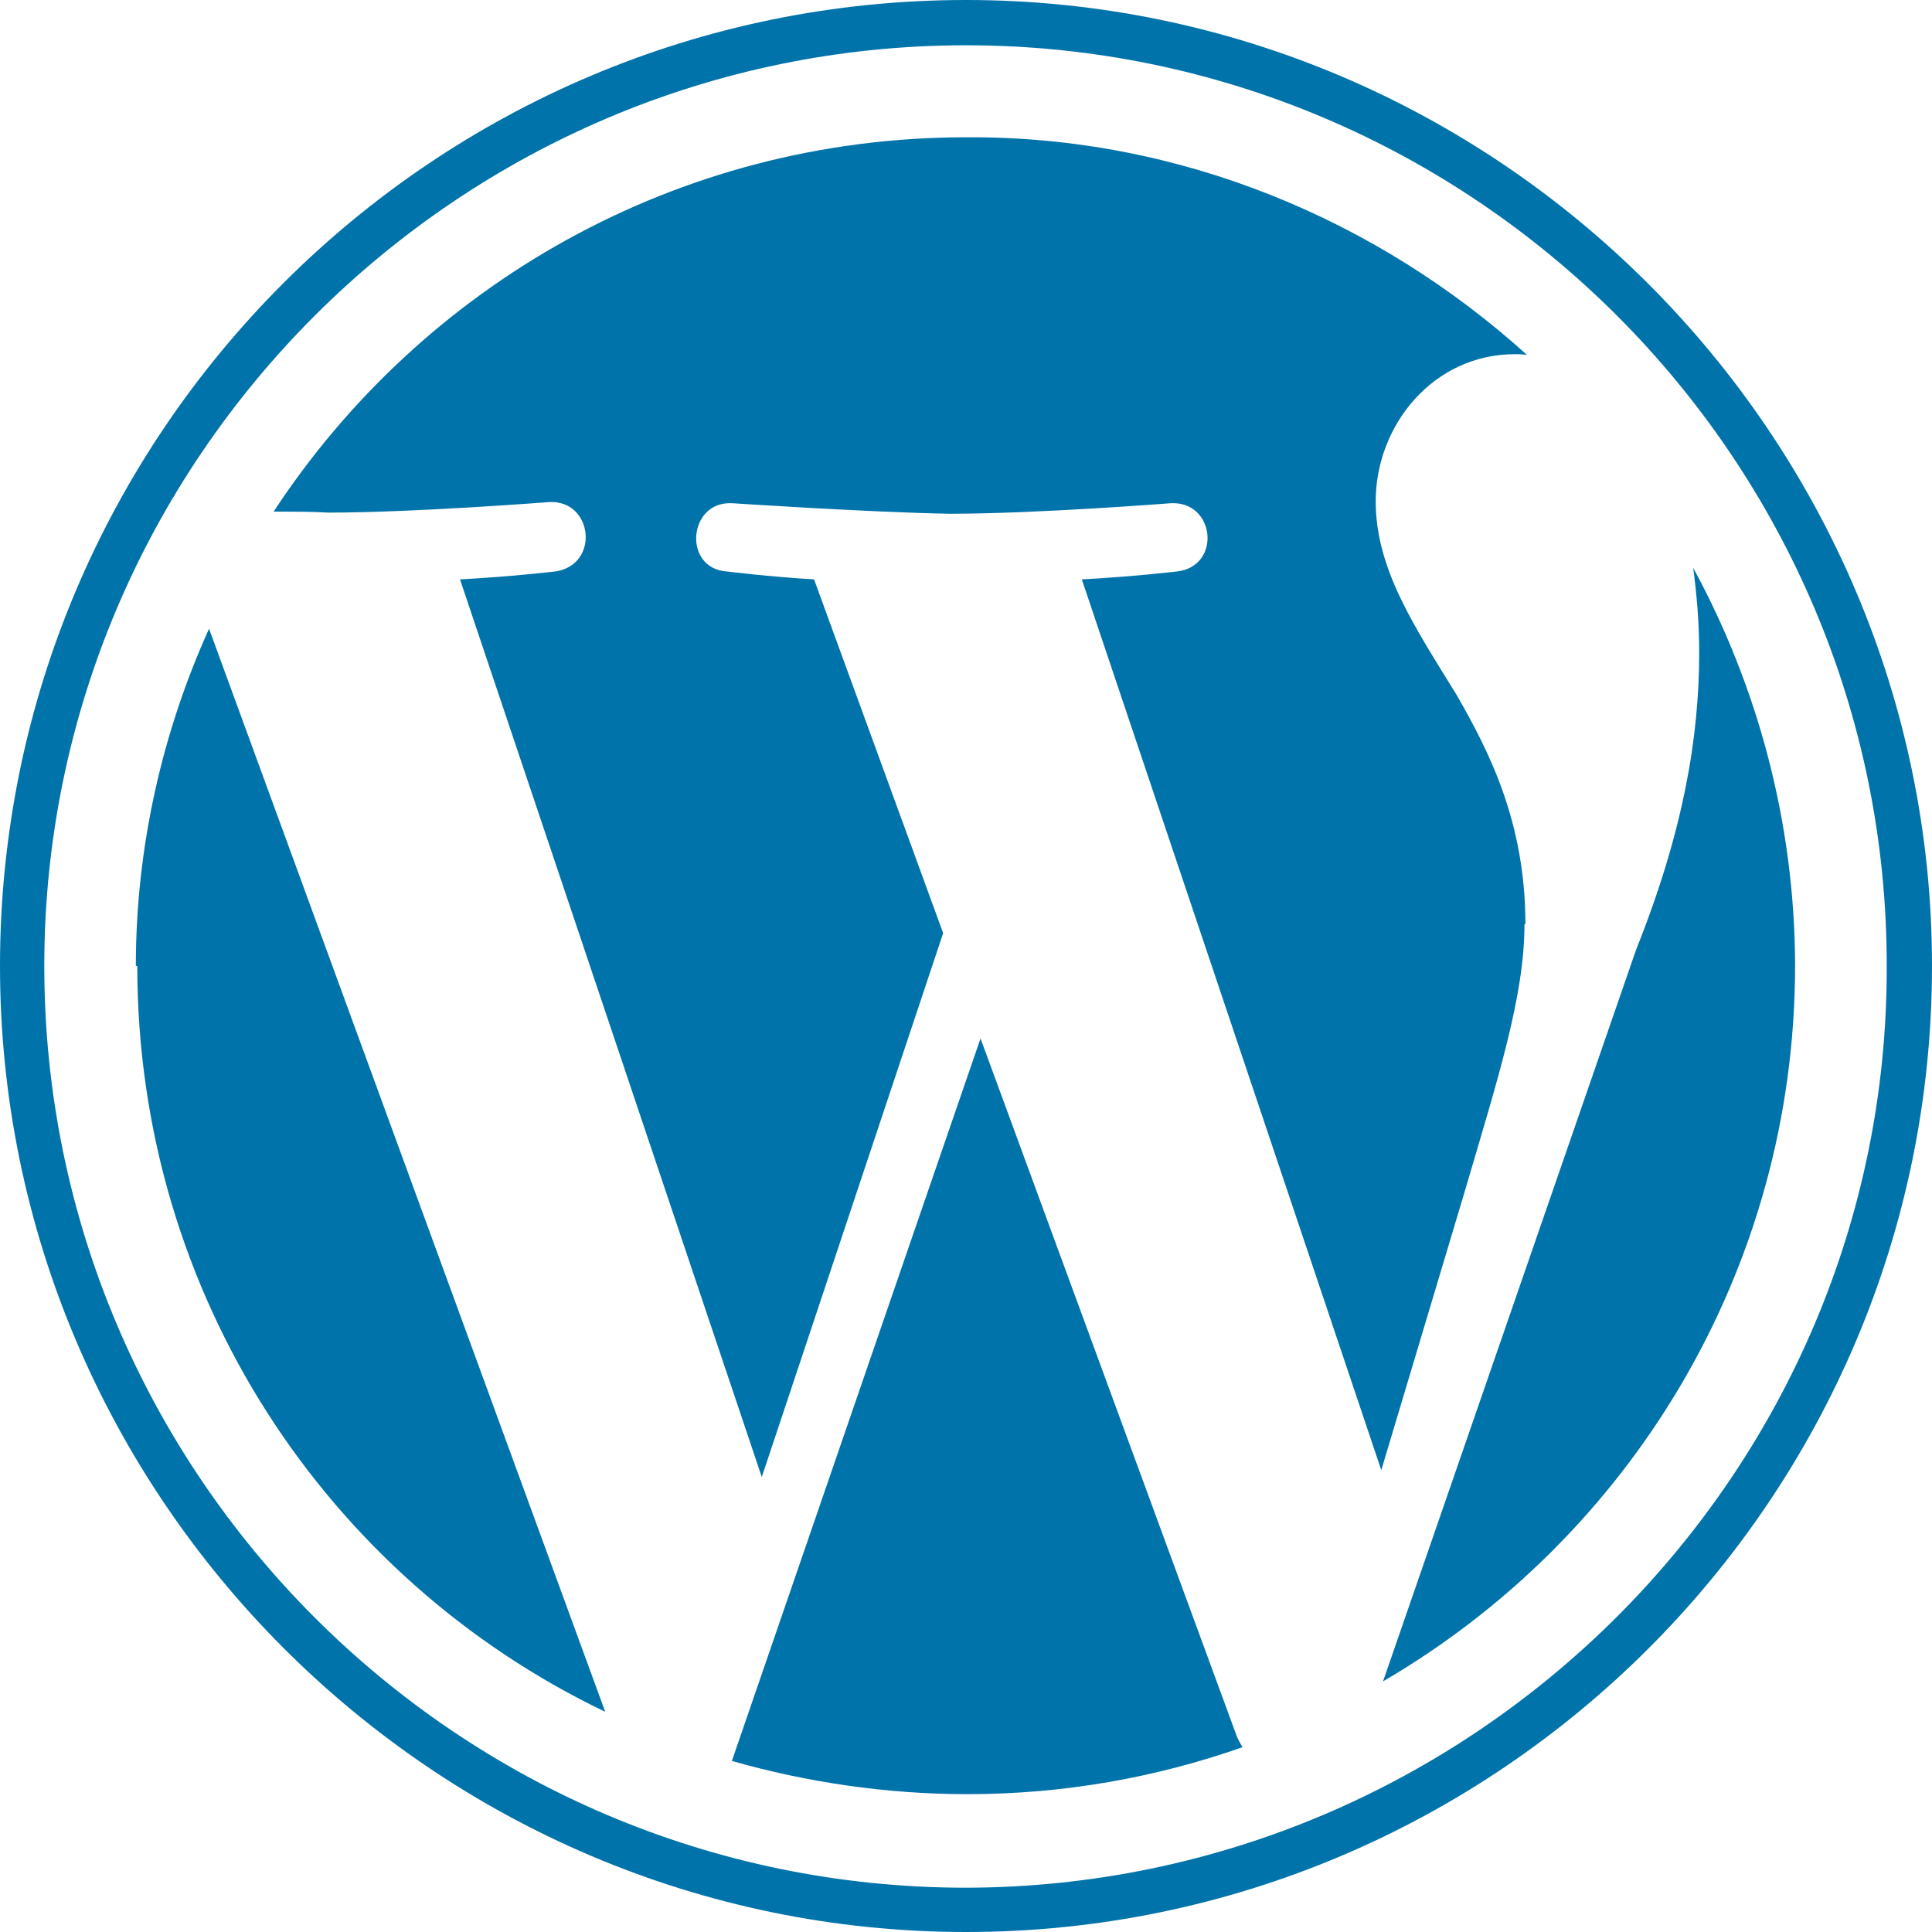
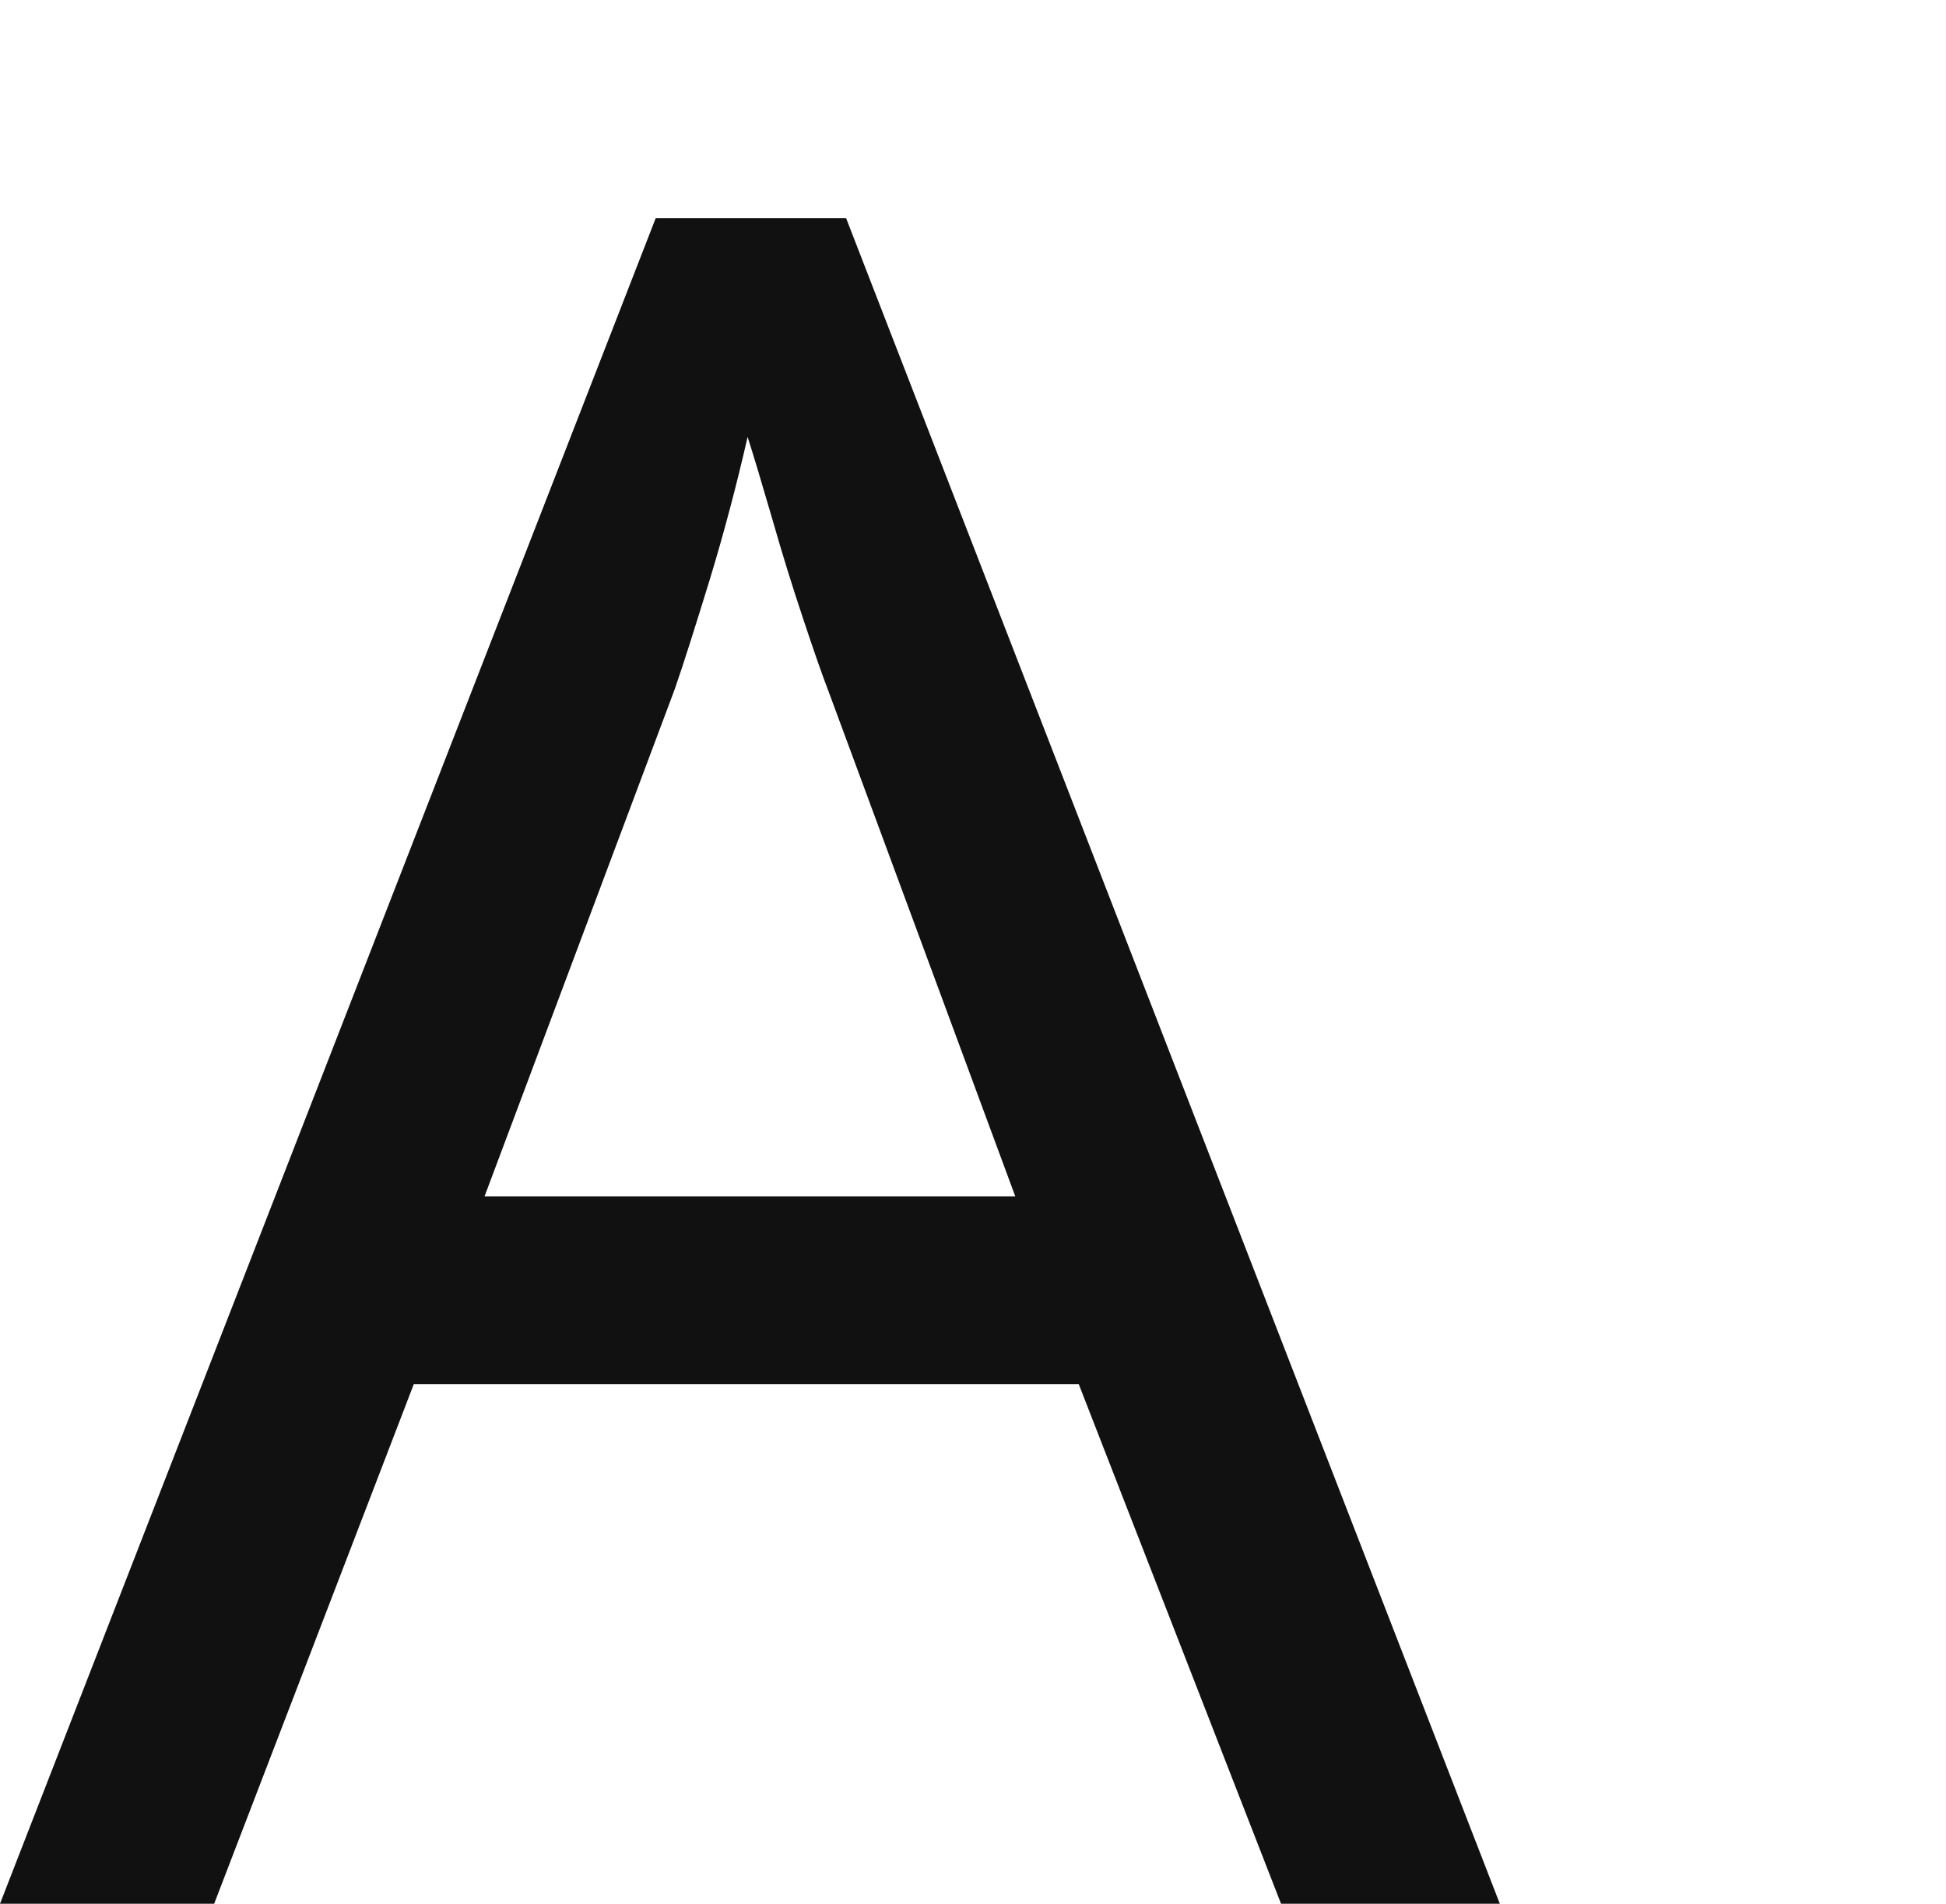
- <svg xmlns="http://www.w3.org/2000/svg" version="1.1" id="Layer_1" x="0px" y="0px" width="64px" height="64px" viewBox="0 0 64 64" enable-background="new 0 0 64 64" xml:space="preserve">
-   <style>.style0{fill:	#0073aa;}</style>
-   <g>
-     <g>
-       <path d="M4.548 31.999c0 10.9 6.3 20.3 15.5 24.706L6.925 20.827C5.402 24.2 4.5 28 4.5 31.999z M50.531 30.614c0-3.394-1.219-5.742-2.264-7.57c-1.391-2.263-2.695-4.177-2.695-6.439c0-2.523 1.912-4.872 4.609-4.872 c0.121 0 0.2 0 0.4 0.022C45.653 7.3 39.1 4.5 32 4.548c-9.591 0-18.027 4.921-22.936 12.4 c0.645 0 1.3 0 1.8 0.033c2.871 0 7.316-0.349 7.316-0.349c1.479-0.086 1.7 2.1 0.2 2.3 c0 0-1.487 0.174-3.142 0.261l9.997 29.735l6.008-18.017l-4.276-11.718c-1.479-0.087-2.879-0.261-2.879-0.261 c-1.48-0.087-1.306-2.349 0.174-2.262c0 0 4.5 0.3 7.2 0.349c2.87 0 7.317-0.349 7.317-0.349 c1.479-0.086 1.7 2.1 0.2 2.262c0 0-1.489 0.174-3.142 0.261l9.92 29.508l2.739-9.148 C49.628 35.7 50.5 33 50.5 30.614z M32.481 34.4l-8.237 23.934c2.46 0.7 5.1 1.1 7.8 1.1 c3.197 0 6.262-0.552 9.116-1.556c-0.072-0.118-0.141-0.243-0.196-0.379L32.481 34.4z M56.088 18.8 c0.119 0.9 0.2 1.8 0.2 2.823c0 2.785-0.521 5.916-2.088 9.832l-8.385 24.242c8.161-4.758 13.65-13.6 13.65-23.728 C59.451 27.2 58.2 22.7 56.1 18.83z M32 0c-17.645 0-32 14.355-32 32C0 49.6 14.4 64 32 64s32-14.355 32-32.001 C64 14.4 49.6 0 32 0z M32 62.533c-16.835 0-30.533-13.698-30.533-30.534C1.467 15.2 15.2 1.5 32 1.5 s30.534 13.7 30.5 30.532C62.533 48.8 48.8 62.5 32 62.533z" class="style0" />
+ <svg xmlns="http://www.w3.org/2000/svg" width="46px" height="45px" viewBox="0 0 46 45" version="1.1">
+   <defs />
+   <g id="Page-1" stroke="none" stroke-width="1" fill="none" fill-rule="evenodd" font-size="55.556" font-family="Bifur" font-weight="normal">
+     <g id="wordpress-logo" fill="#111111">
+       <g id="Logo">
+         <g id="White">
+           <g id="icon">
+             <text id="A">
+               <tspan x="0" y="45">A</tspan>
+             </text>
+           </g>
+         </g>
+       </g>
    </g>
  </g>
</svg>
